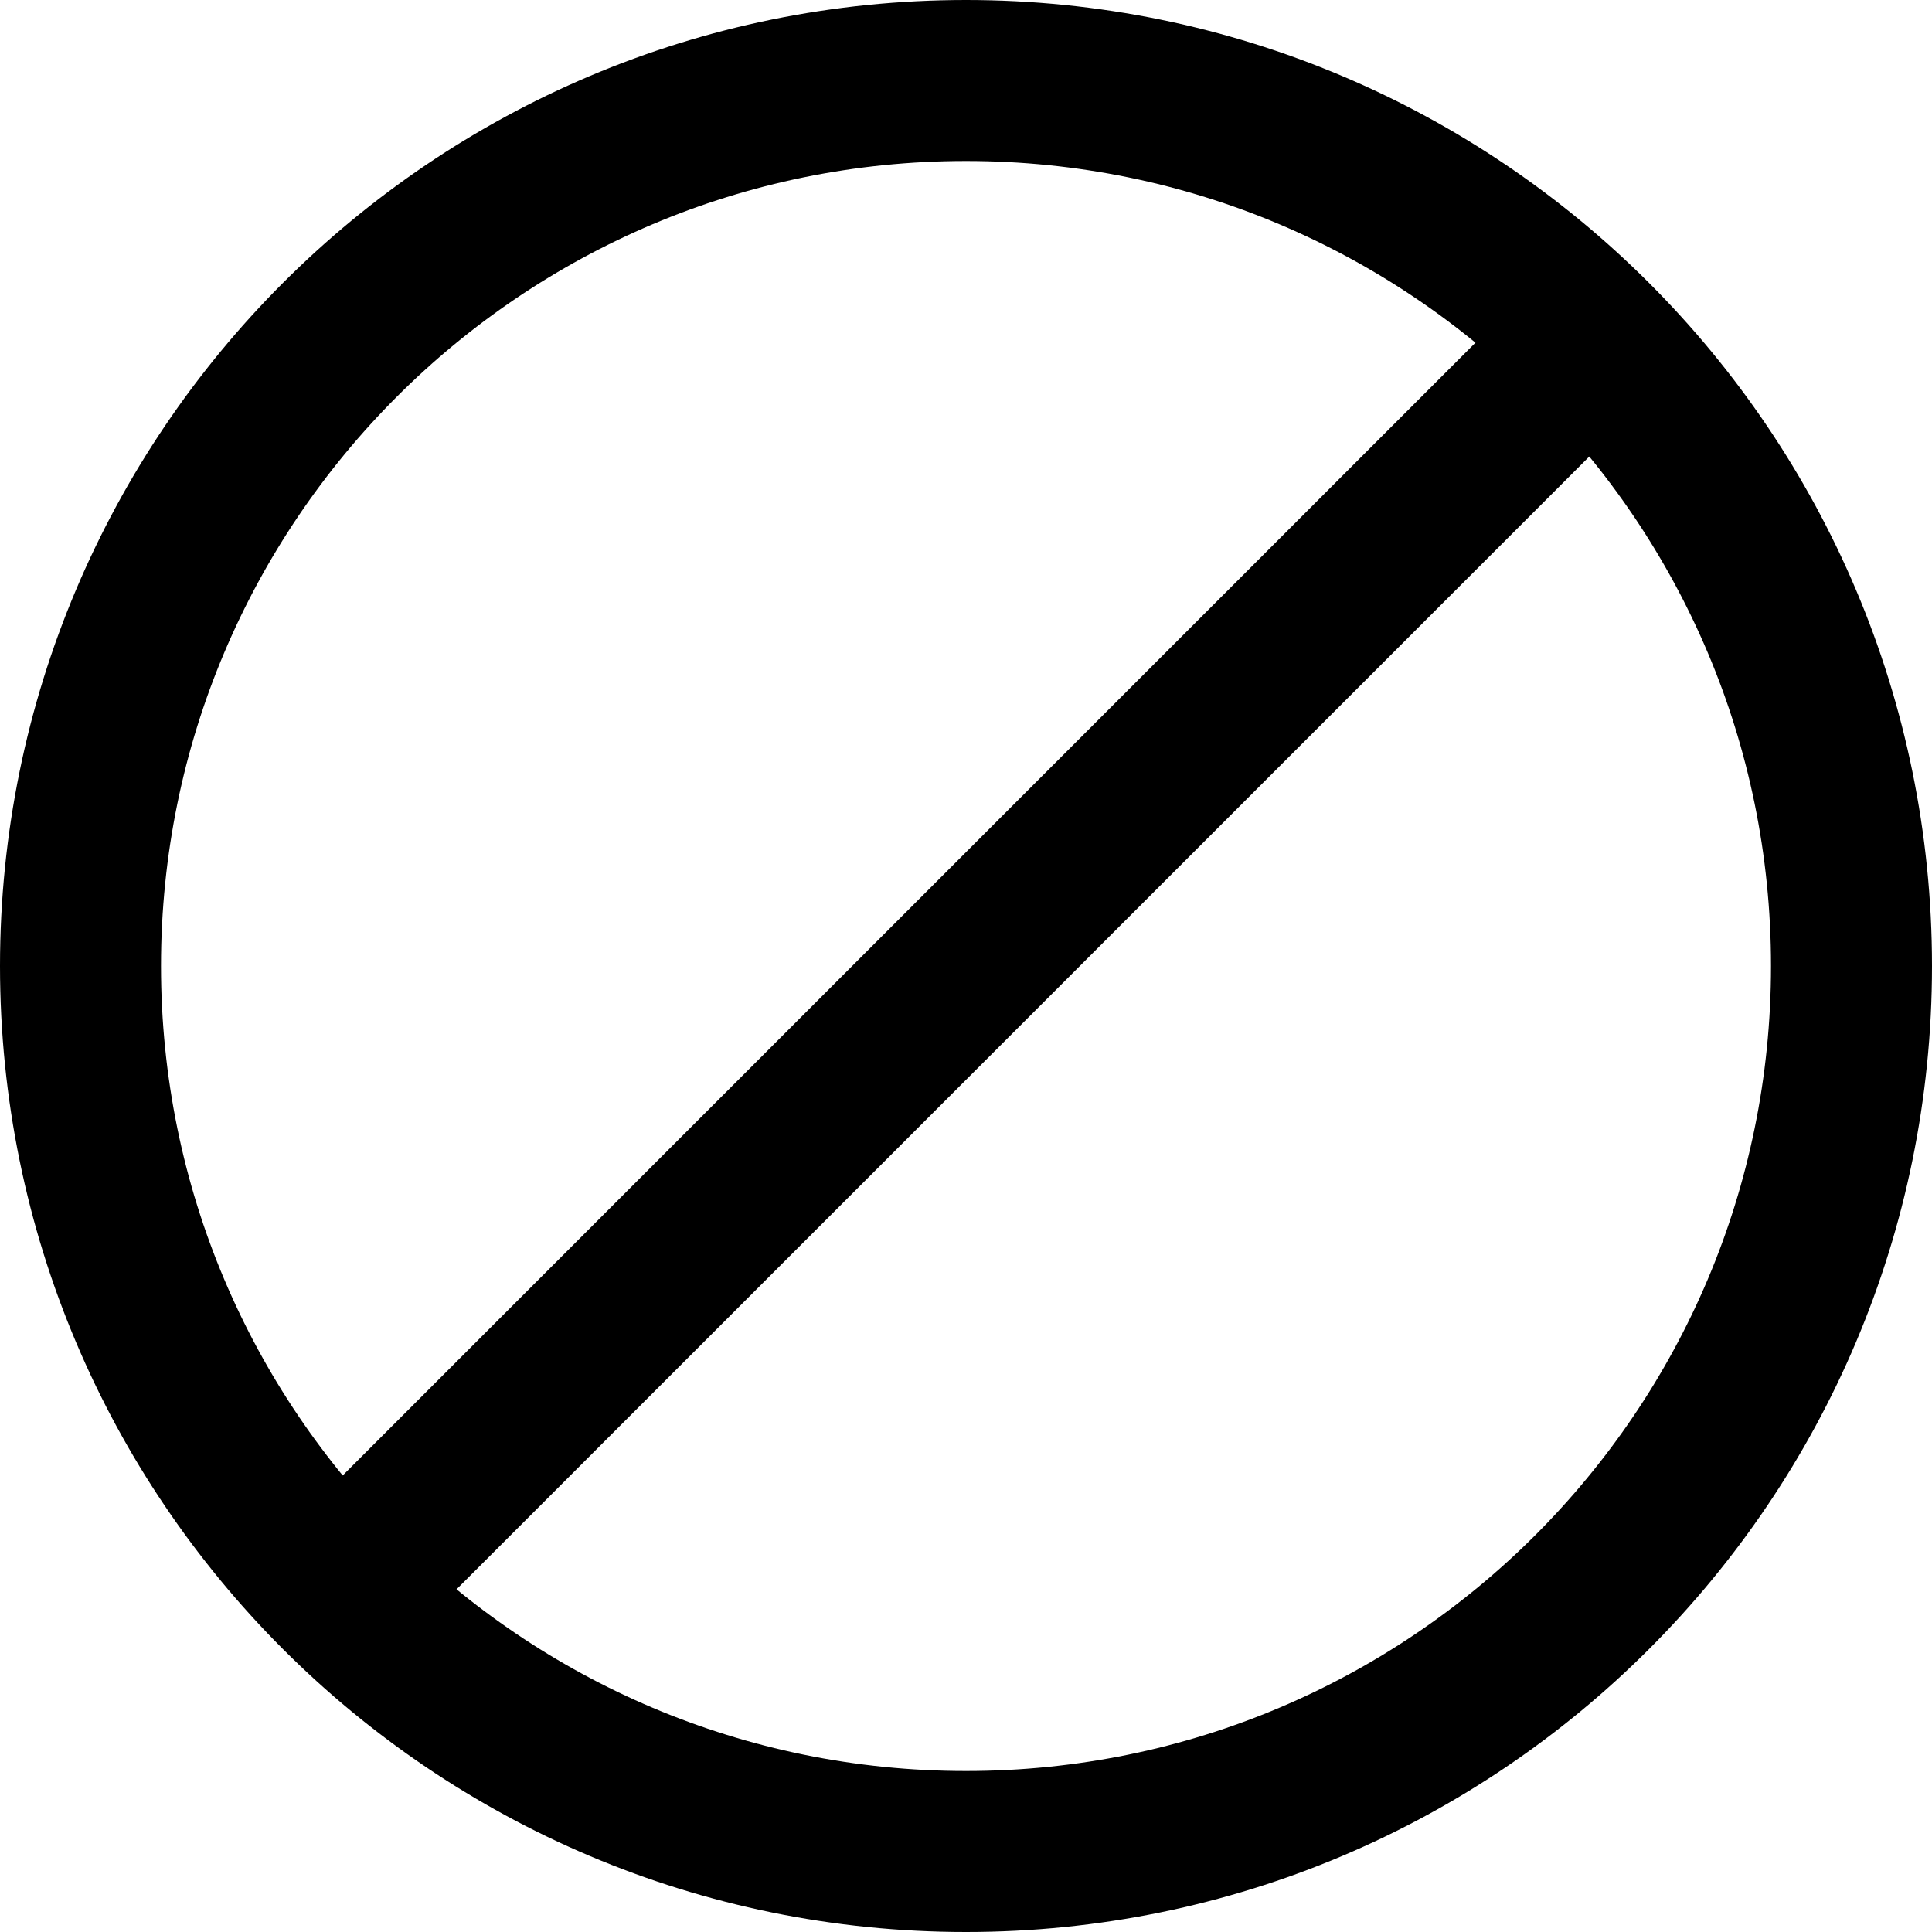
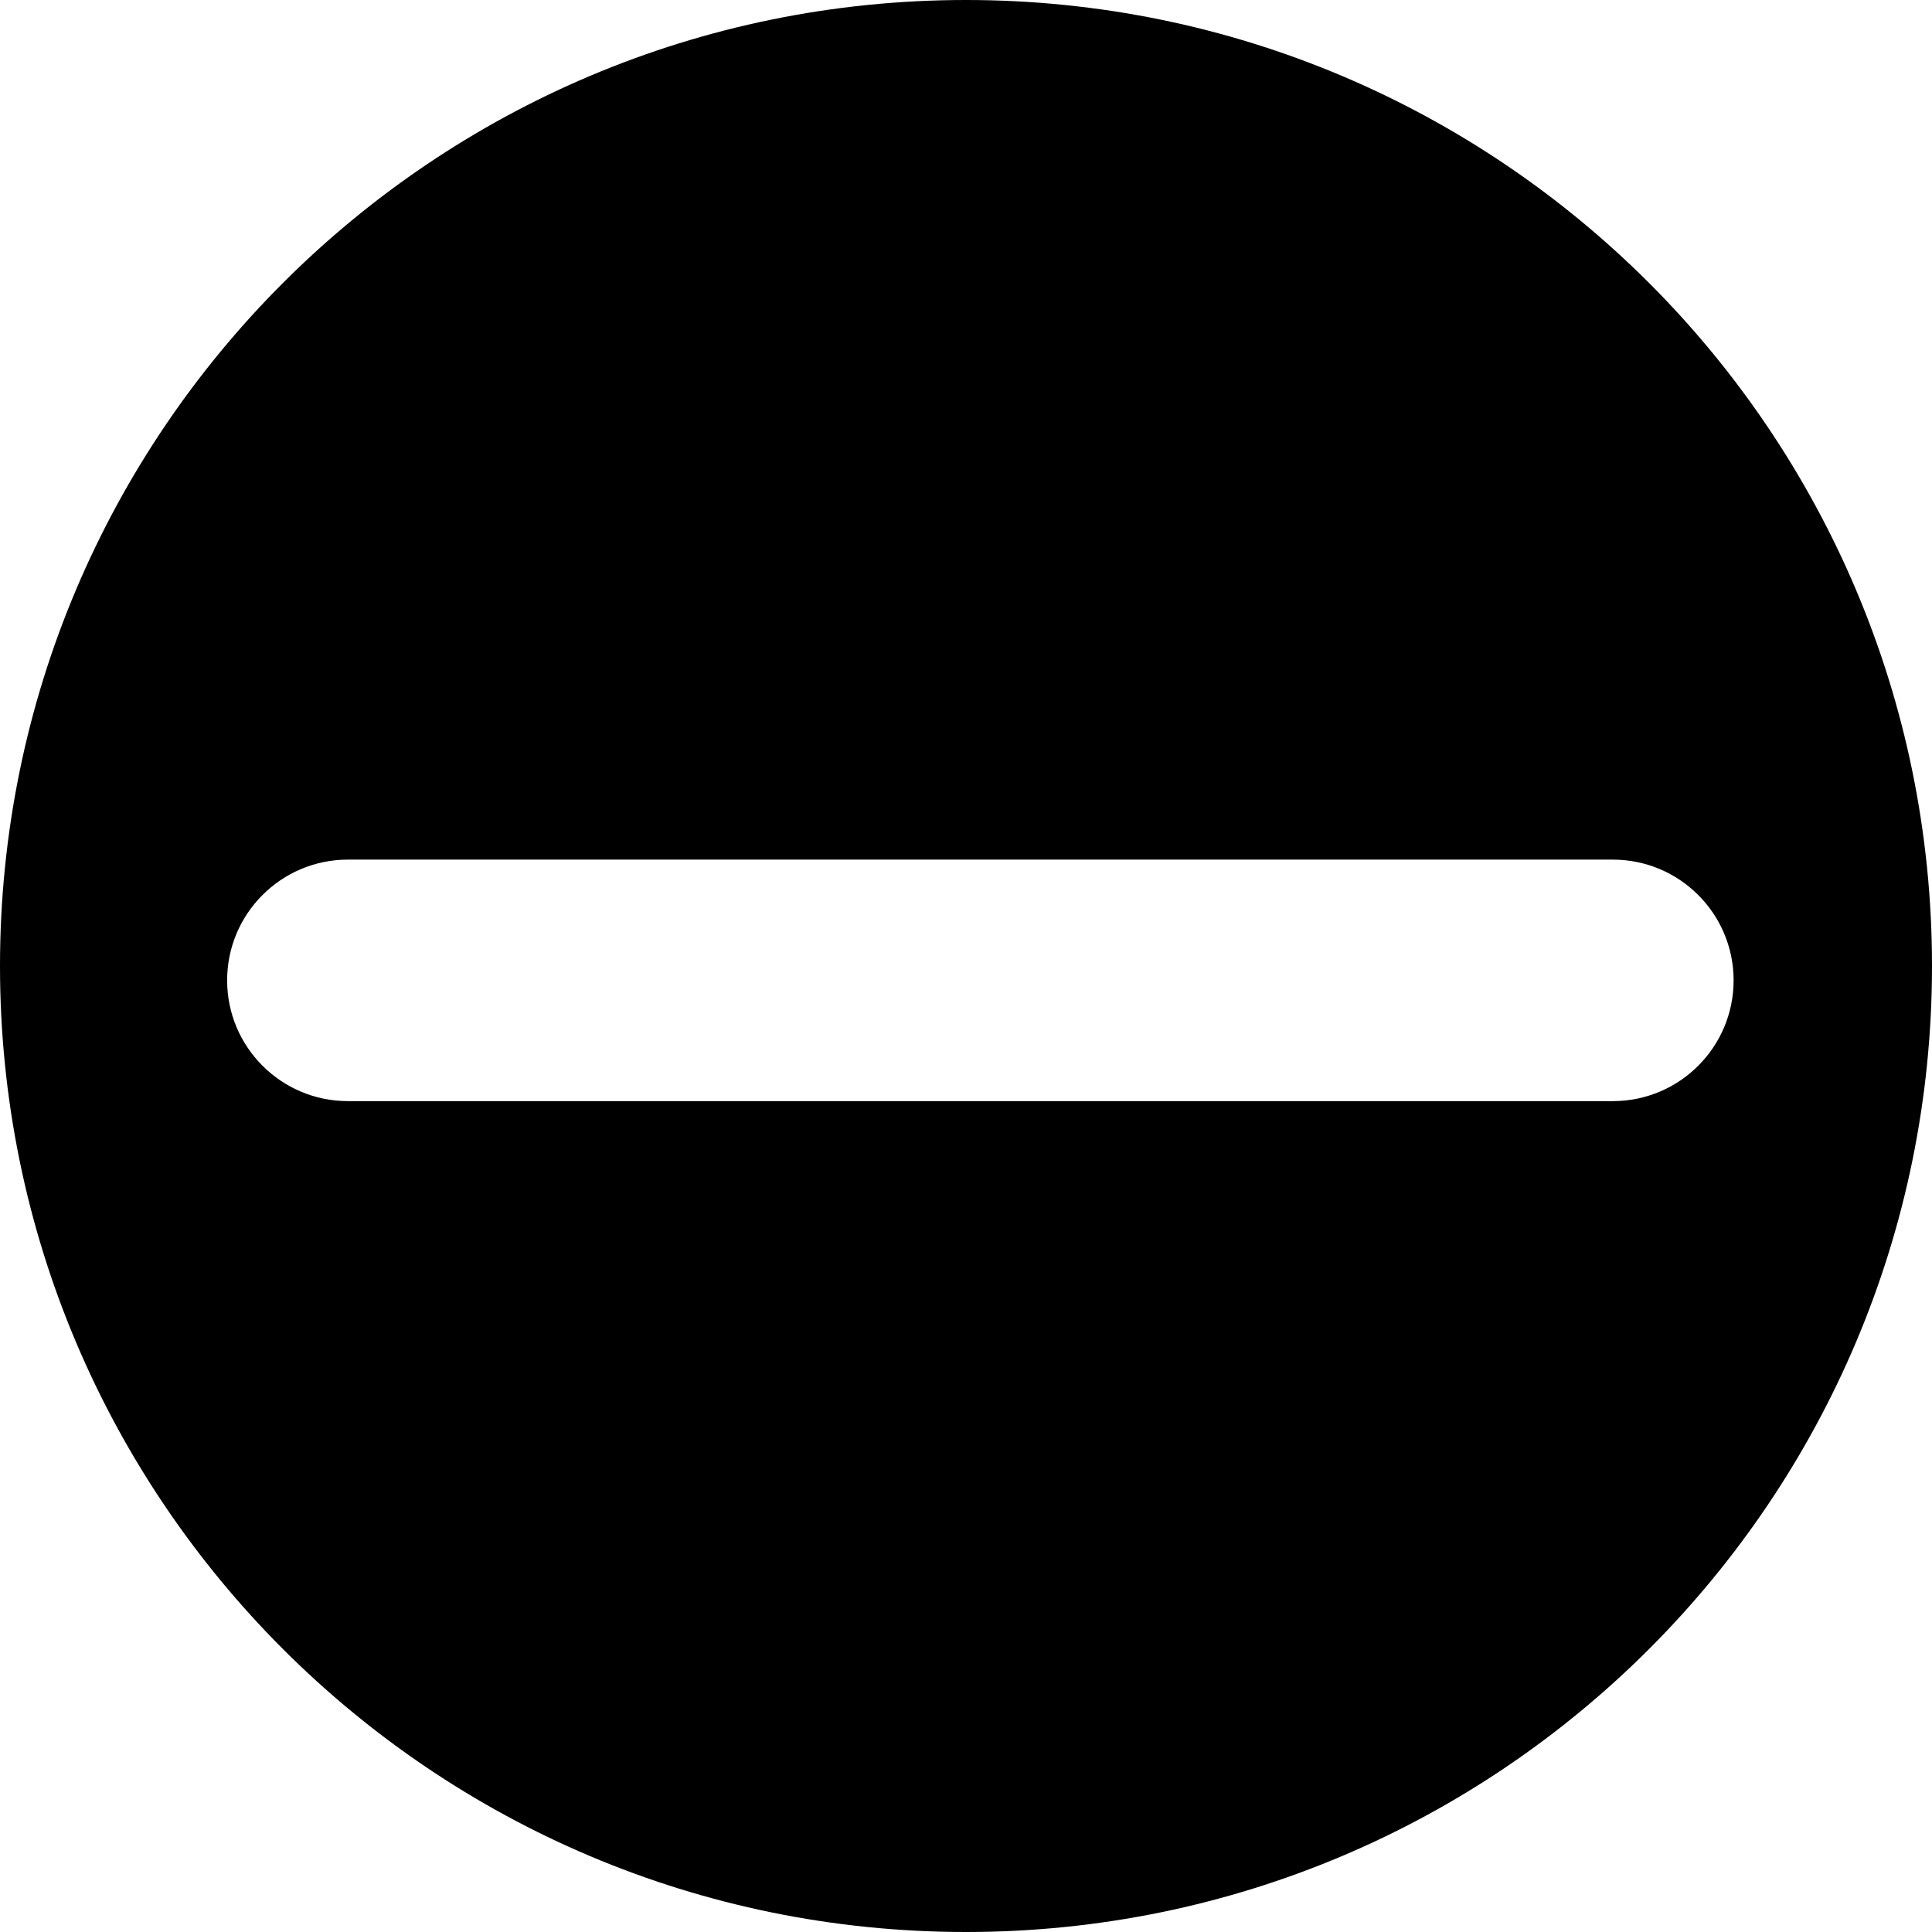
- <svg xmlns="http://www.w3.org/2000/svg" width="18" height="18" viewBox="0 0 18 18" fill="none">
-   <circle cx="9" cy="9" r="8.25" stroke="currentColor" stroke-width="1.5" />
-   <path d="M3 15L15 3" stroke="currentColor" stroke-width="1.5" />
+ <svg xmlns="http://www.w3.org/2000/svg" width="16" height="16" viewBox="0 0 16 16" fill="none">
+   <path fill-rule="evenodd" clip-rule="evenodd" d="M8 16C12.418 16 16 12.418 16 8C16 3.582 12.418 0 8 0C3.582 0 0 3.582 0 8C0 12.418 3.582 16 8 16ZM13.357 9.119C13.909 9.119 14.357 8.671 14.357 8.119C14.357 7.567 13.909 7.119 13.357 7.119H2.881C2.329 7.119 1.881 7.567 1.881 8.119C1.881 8.671 2.329 9.119 2.881 9.119H13.357Z" fill="currentColor" />
</svg>
